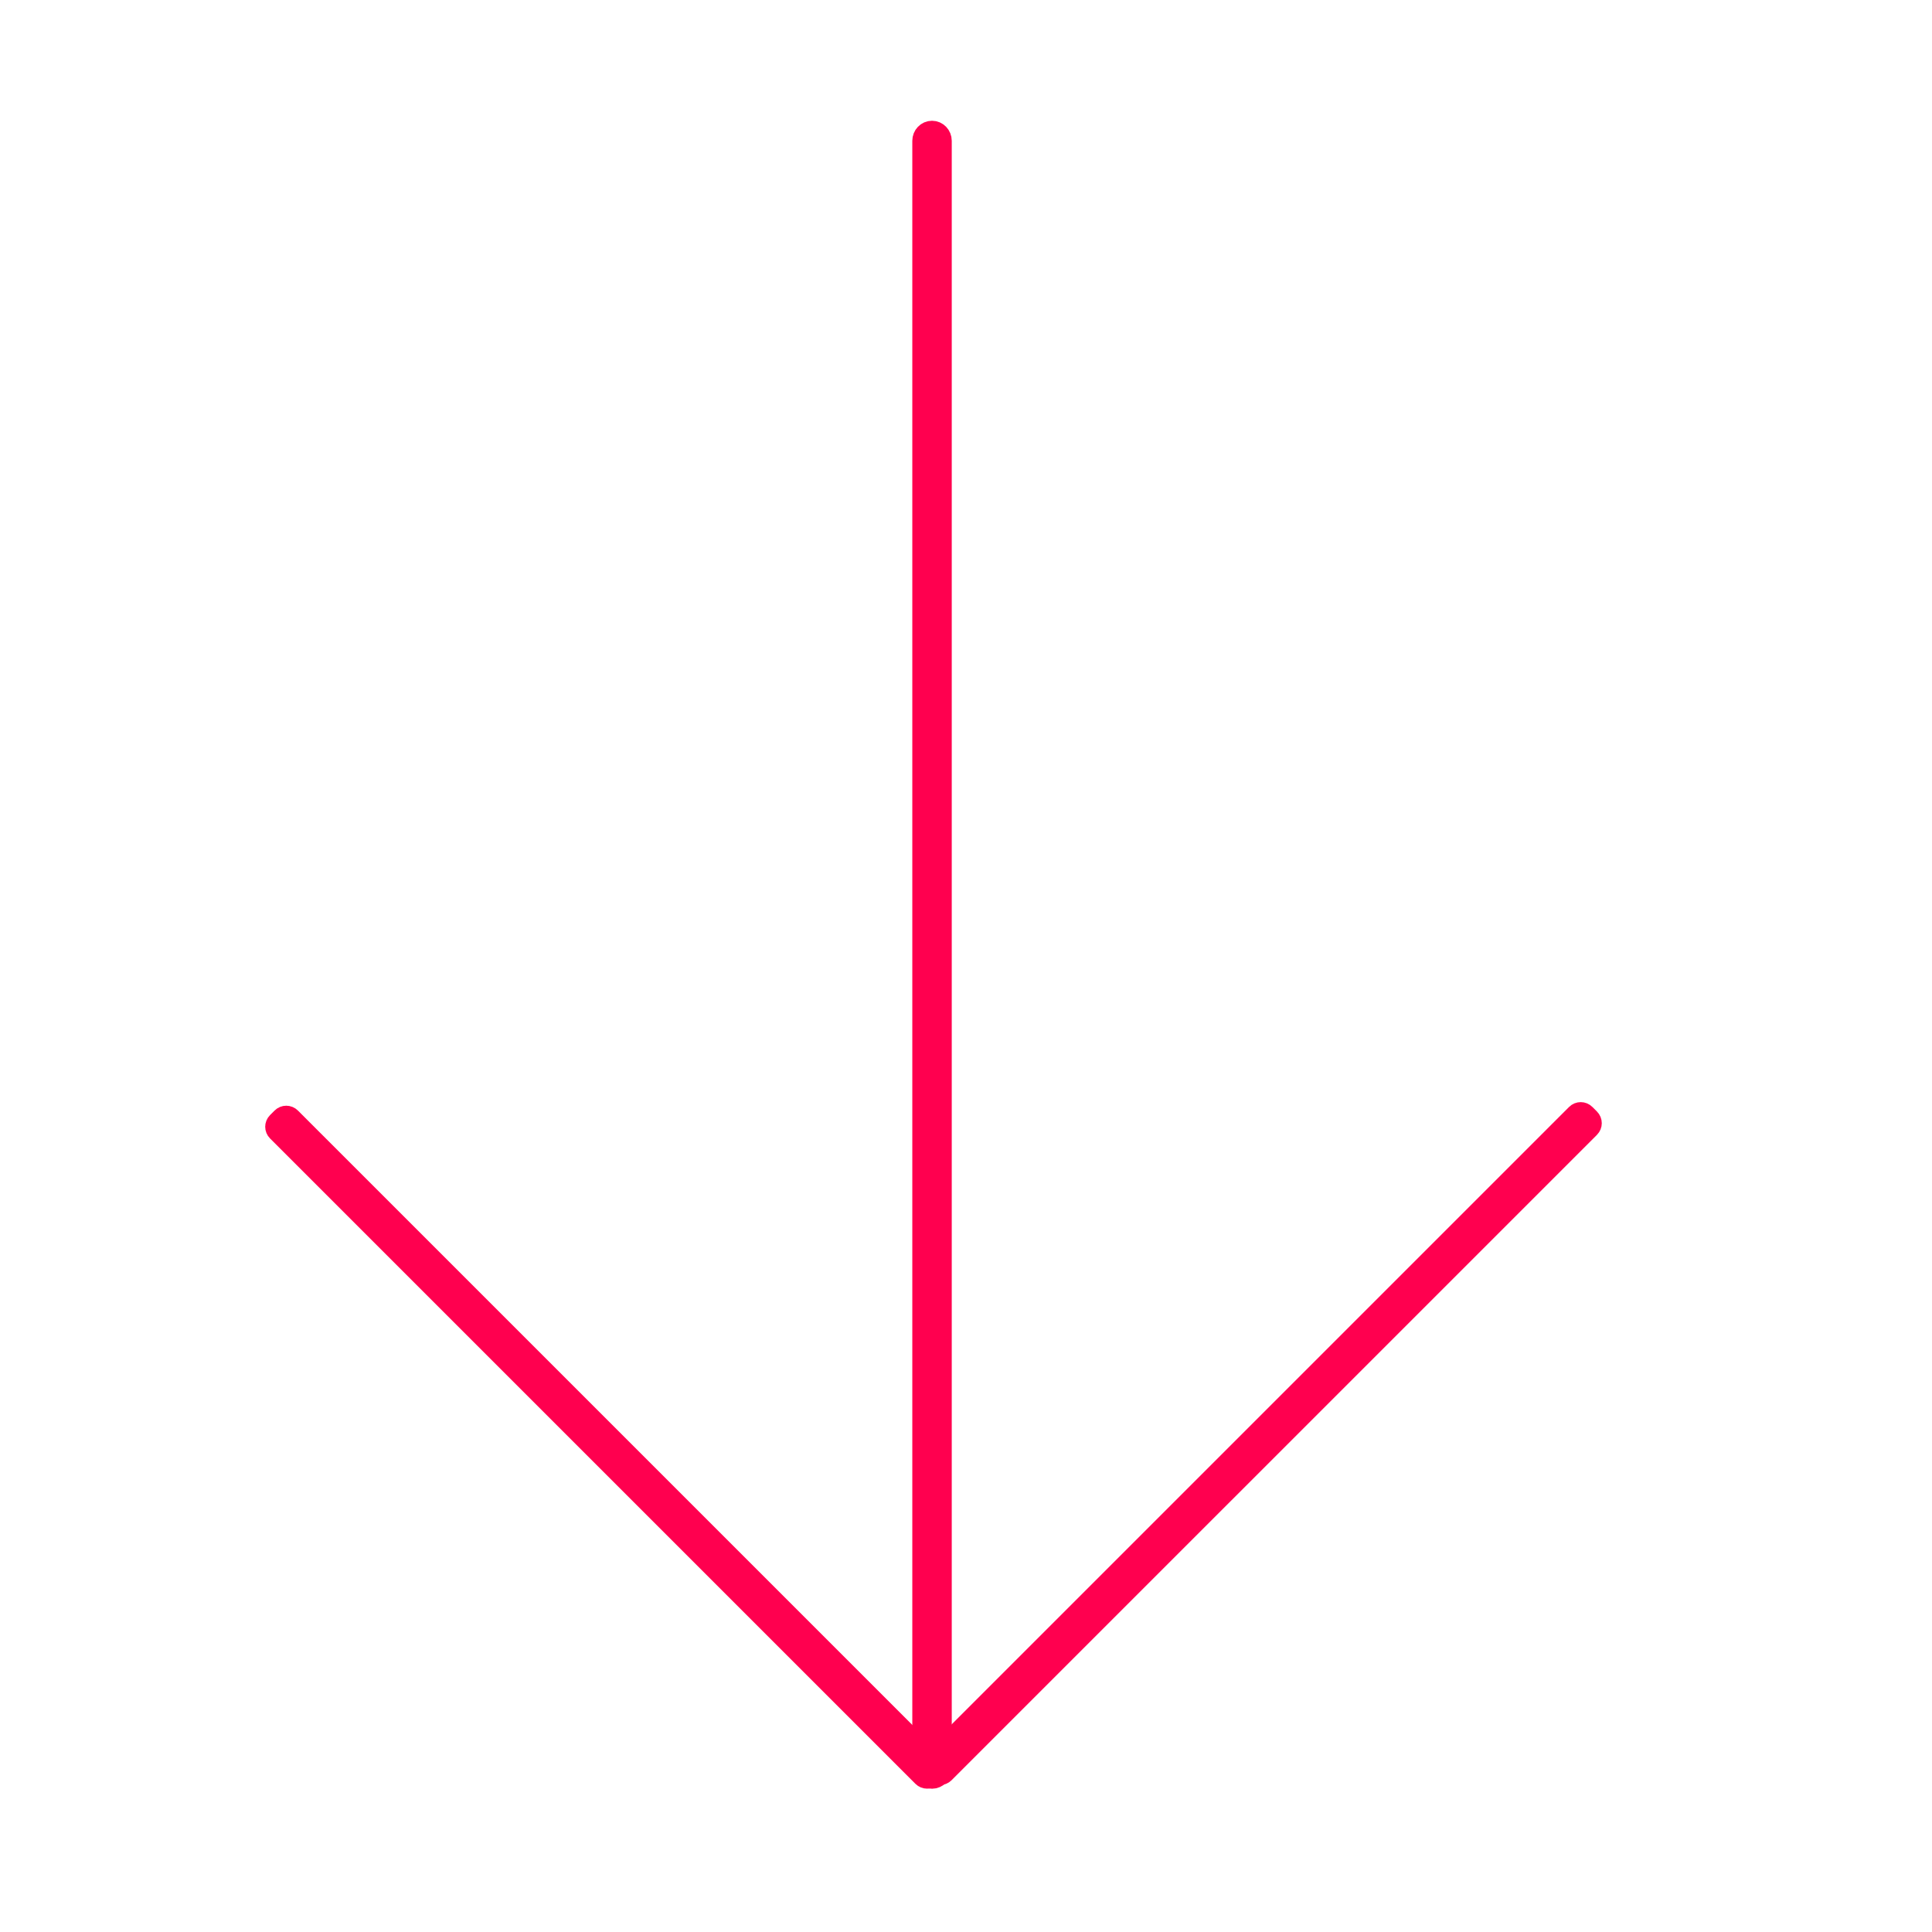
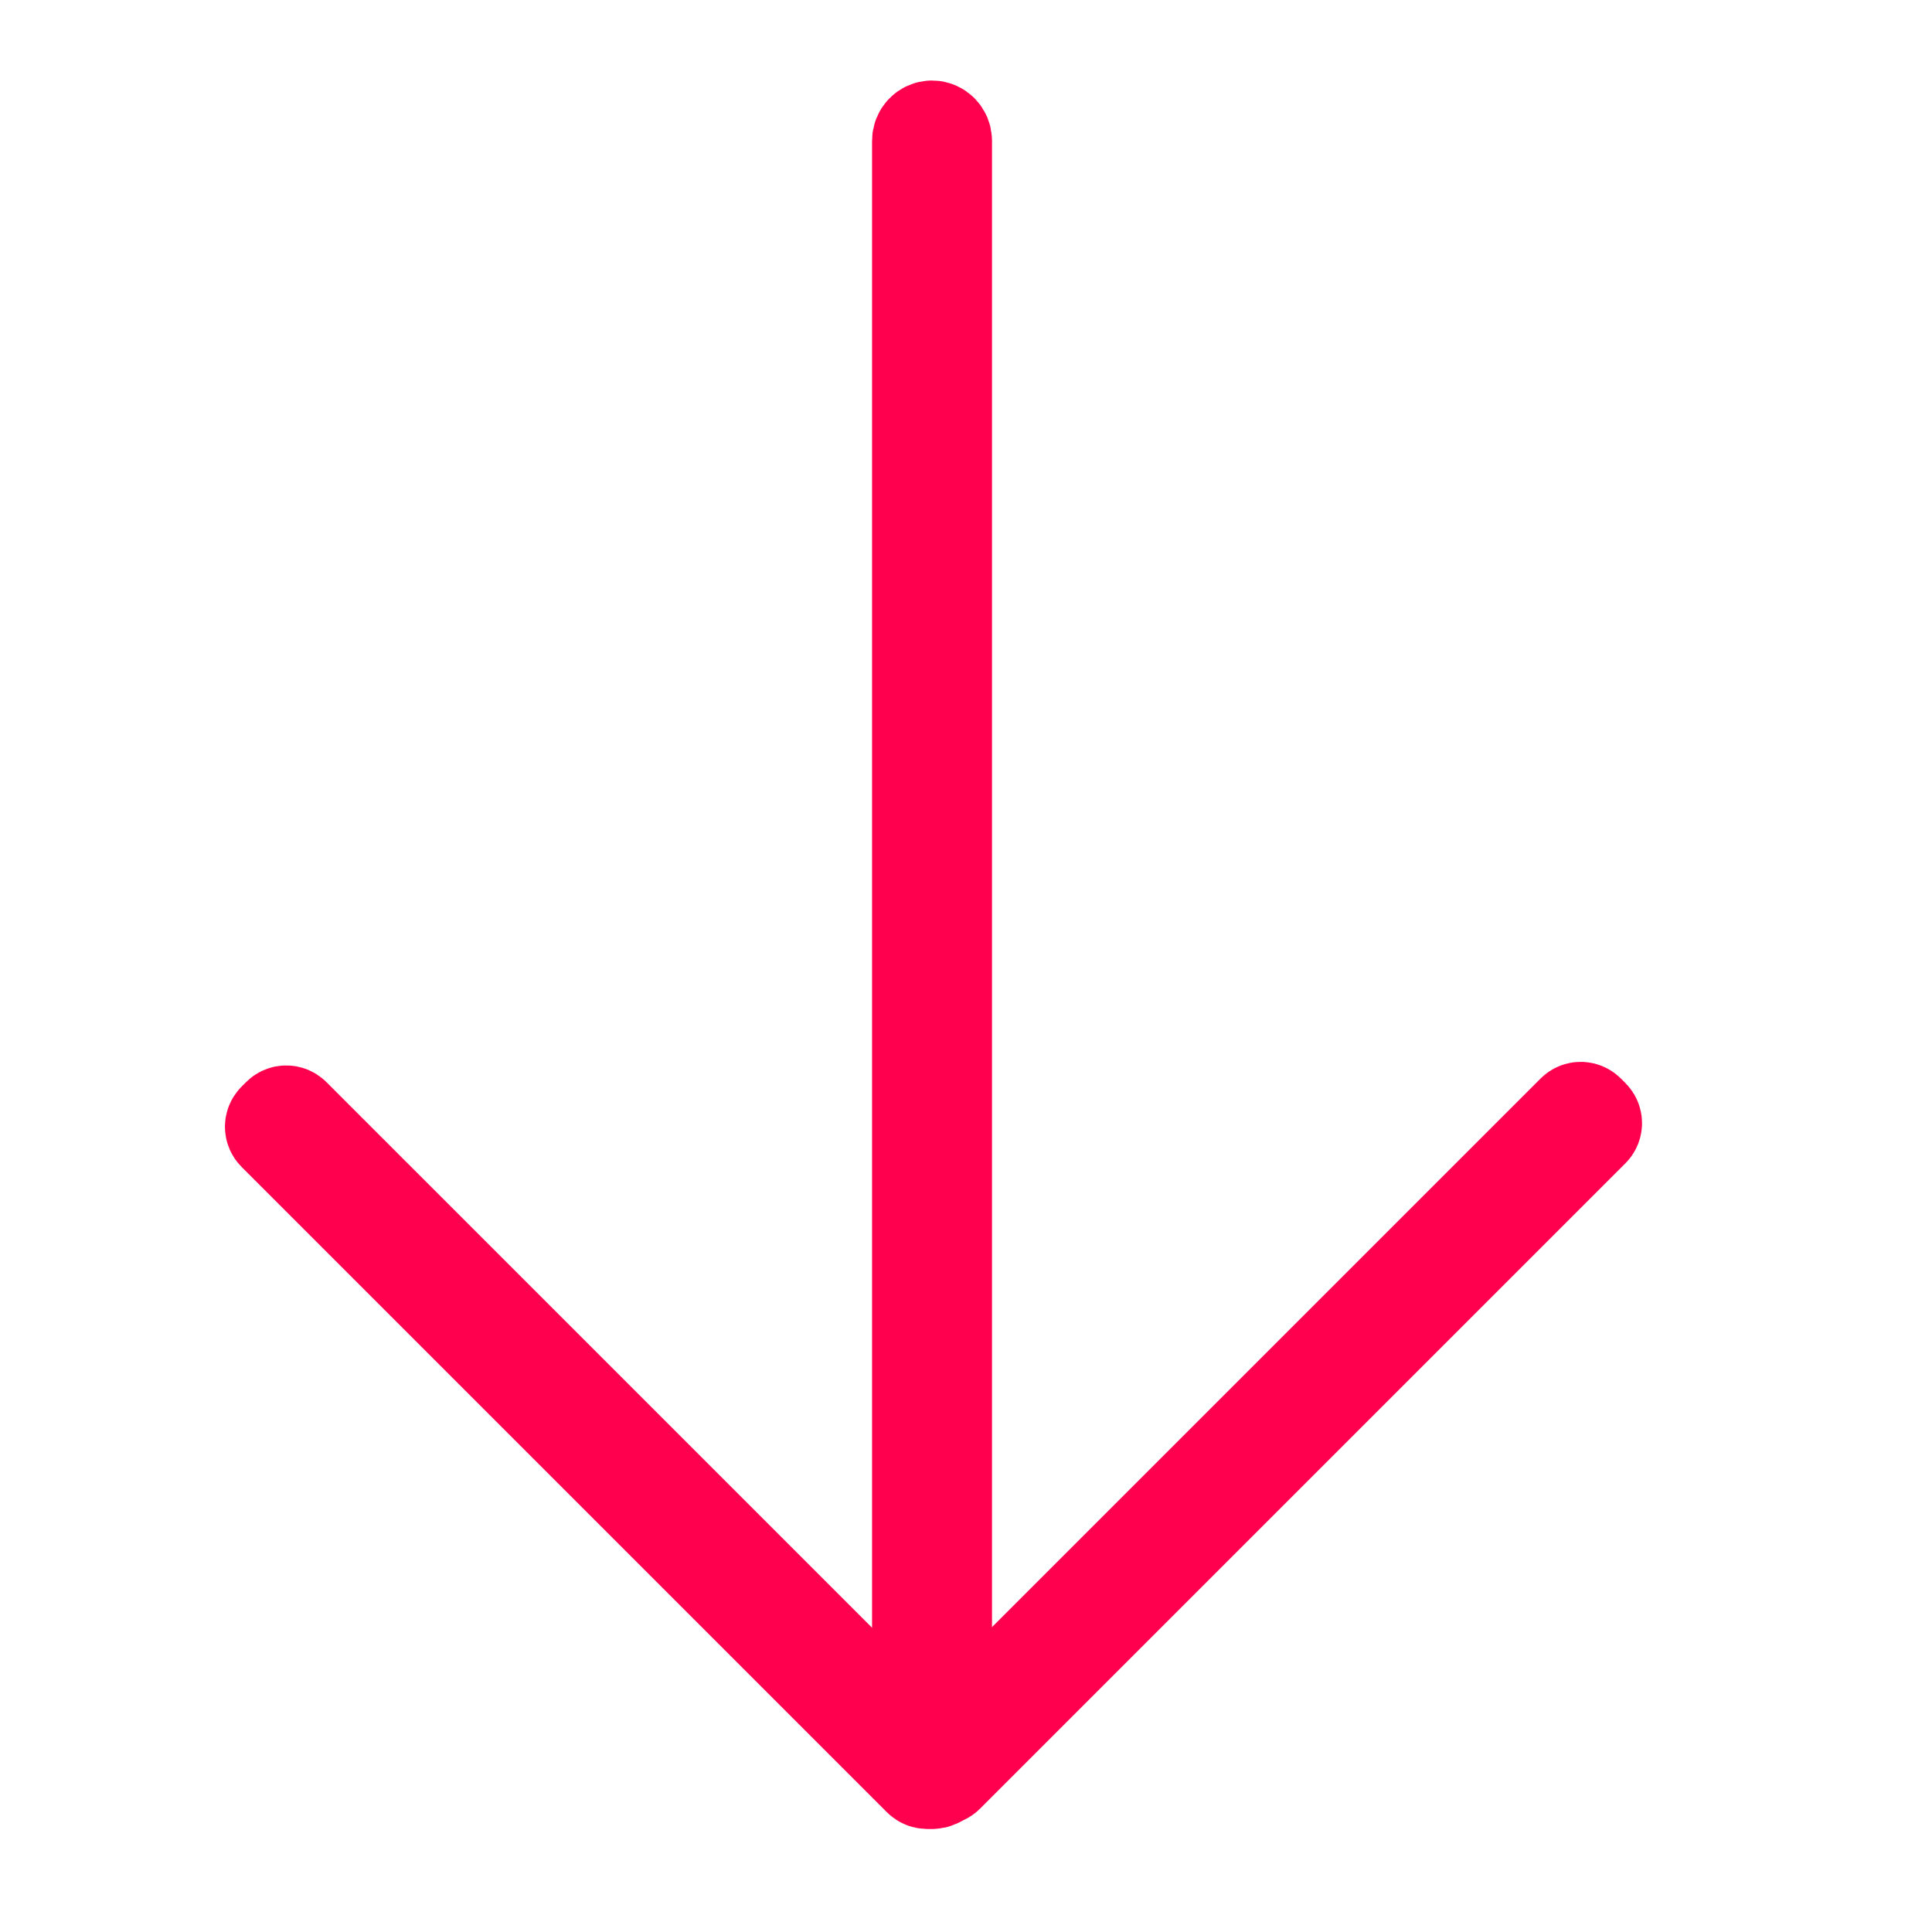
<svg xmlns="http://www.w3.org/2000/svg" width="24px" height="24px" viewBox="0 0 24 24" version="1.1" id="svg1169">
  <defs id="defs1112">
    <path d="M12,22.5 C17.799,22.5 22.5,17.799 22.5,12 C22.5,6.201 17.799,1.5 12,1.5 C6.201,1.5 1.5,6.201 1.5,12 C1.5,17.799 6.201,22.5 12,22.5 Z" id="path-1" />
    <path d="M10.5,21 C16.299,21 21,16.299 21,10.5 C21,4.701 16.299,0 10.5,0 C4.701,0 0,4.701 0,10.5 C0,16.299 4.701,21 10.5,21 Z" id="path-2" />
    <path d="M10.5,21 C16.299,21 21,16.299 21,10.5 C21,4.701 16.299,0 10.5,0 C4.701,0 0,4.701 0,10.5 C0,16.299 4.701,21 10.5,21 Z" id="path-4" />
    <path d="M10.5,21 C16.299,21 21,16.299 21,10.5 C21,4.701 16.299,0 10.5,0 C4.701,0 0,4.701 0,10.5 C0,16.299 4.701,21 10.5,21 Z" id="path-6" />
    <path d="M10.5,21 C16.299,21 21,16.299 21,10.5 C21,4.701 16.299,0 10.5,0 C4.701,0 0,4.701 0,10.5 C0,16.299 4.701,21 10.5,21 Z" id="path-8" />
    <path d="M10.5,21 C16.299,21 21,16.299 21,10.5 C21,4.701 16.299,0 10.5,0 C4.701,0 0,4.701 0,10.5 C0,16.299 4.701,21 10.5,21 Z" id="path-10" />
    <path d="M10.5,21 C16.299,21 21,16.299 21,10.5 C21,4.701 16.299,0 10.5,0 C4.701,0 0,4.701 0,10.5 C0,16.299 4.701,21 10.5,21 Z" id="path-12" />
  </defs>
  <g id="Latest" stroke="none" stroke-width="1" fill="none" fill-rule="evenodd" transform="matrix(1,0,0,-1,0,23.71914)" style="fill:#ff0000">
-     <rect style="fill:none;stroke-width:0.3;stroke-miterlimit:5;stroke:#ff004f;stroke-opacity:1;stroke-dasharray:none" id="rect195" width="0.19" height="20.42" x="11.483" y="1.649" ry="0.099" />
-     <rect style="fill:none;stroke-width:0.3;stroke-miterlimit:5;stroke:#ff004f;stroke-opacity:1;stroke-dasharray:none" id="rect195-7" width="0.19" height="11.448" x="9.294" y="-6.993" ry="0.055" transform="rotate(45)" />
-     <rect style="fill:none;stroke-width:0.3;stroke-miterlimit:5;stroke:#ff004f;stroke-opacity:1;stroke-dasharray:none" id="rect195-7-8" width="0.19" height="11.448" x="-7.074" y="9.438" ry="0.055" transform="matrix(-0.7071068,0.7071068,0.7071068,0.7071068,0,0)" />
+     <rect style="fill:none;stroke-width:1.3;stroke-miterlimit:5;stroke:#ff004f;stroke-opacity:1;stroke-dasharray:none" id="rect195" width="0.19" height="20.42" x="11.483" y="1.649" ry="0.099" />
+     <rect style="fill:none;stroke-width:1.3;stroke-miterlimit:5;stroke:#ff004f;stroke-opacity:1;stroke-dasharray:none" id="rect195-7" width="0.19" height="11.448" x="9.294" y="-6.993" ry="0.055" transform="rotate(45)" />
+     <rect style="fill:none;stroke-width:1.3;stroke-miterlimit:5;stroke:#ff004f;stroke-opacity:1;stroke-dasharray:none" id="rect195-7-8" width="0.19" height="11.448" x="-7.074" y="9.438" ry="0.055" transform="matrix(-0.7071068,0.7071068,0.7071068,0.7071068,0,0)" />
  </g>
</svg>
